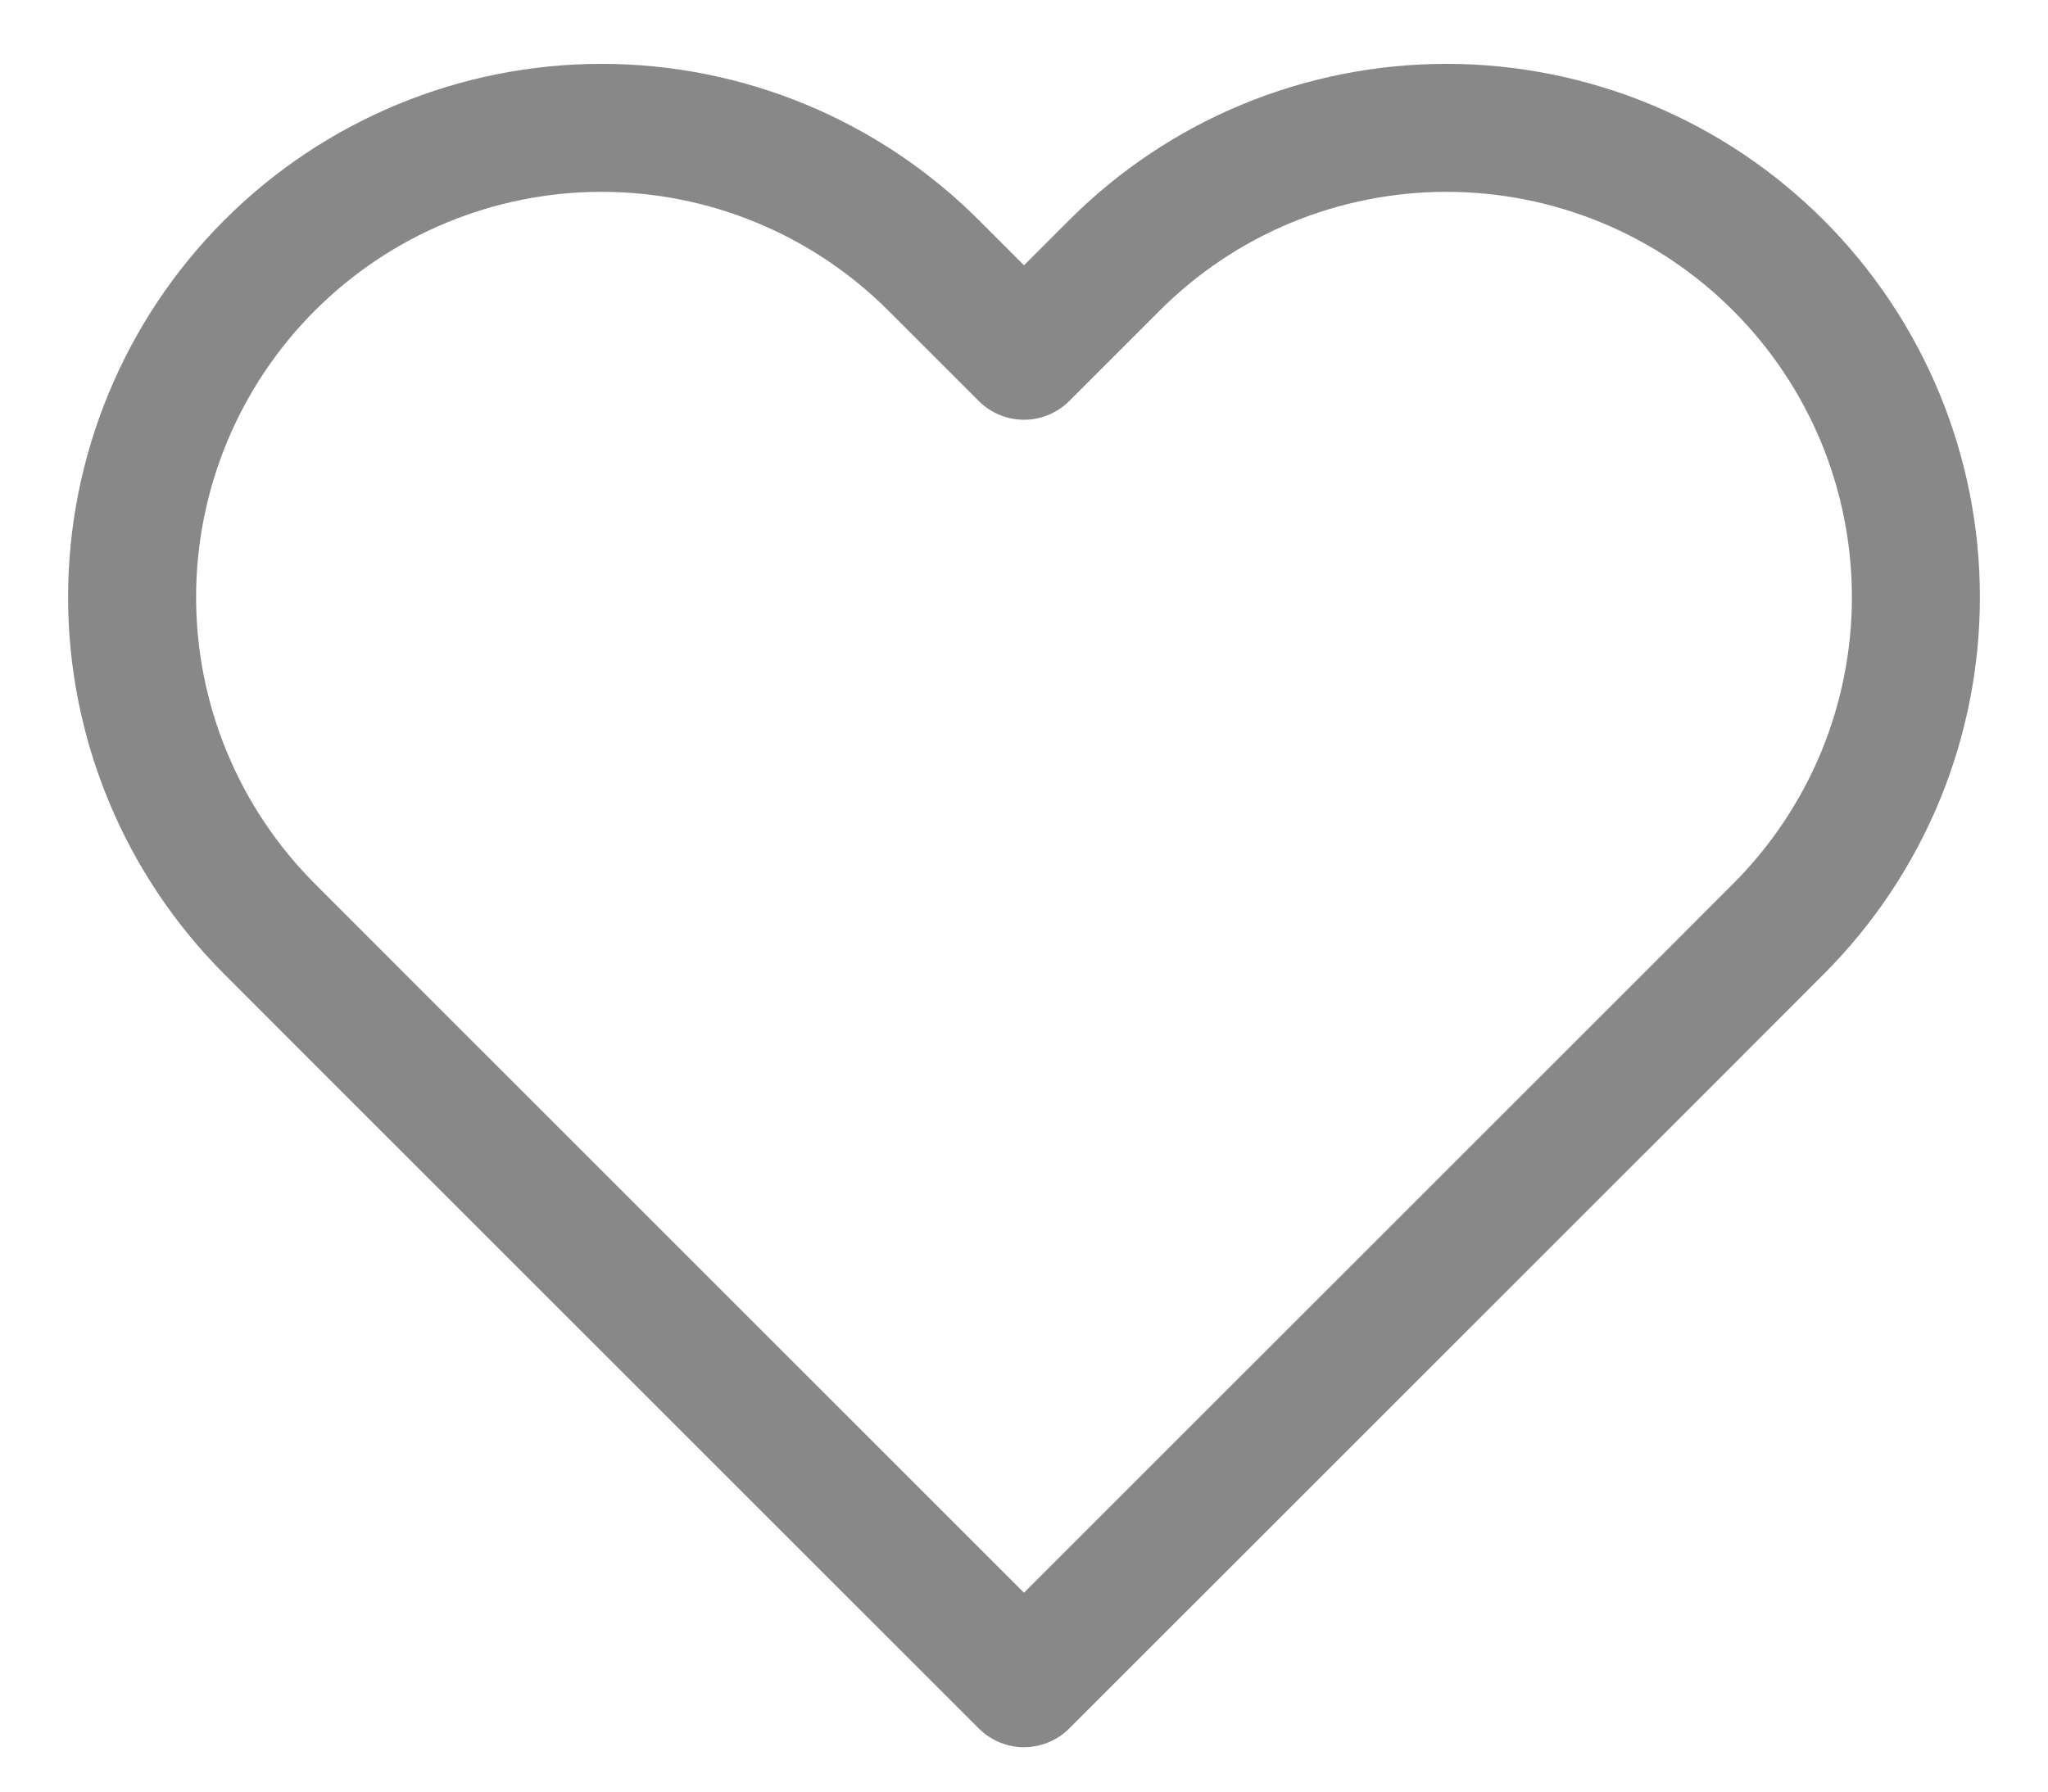
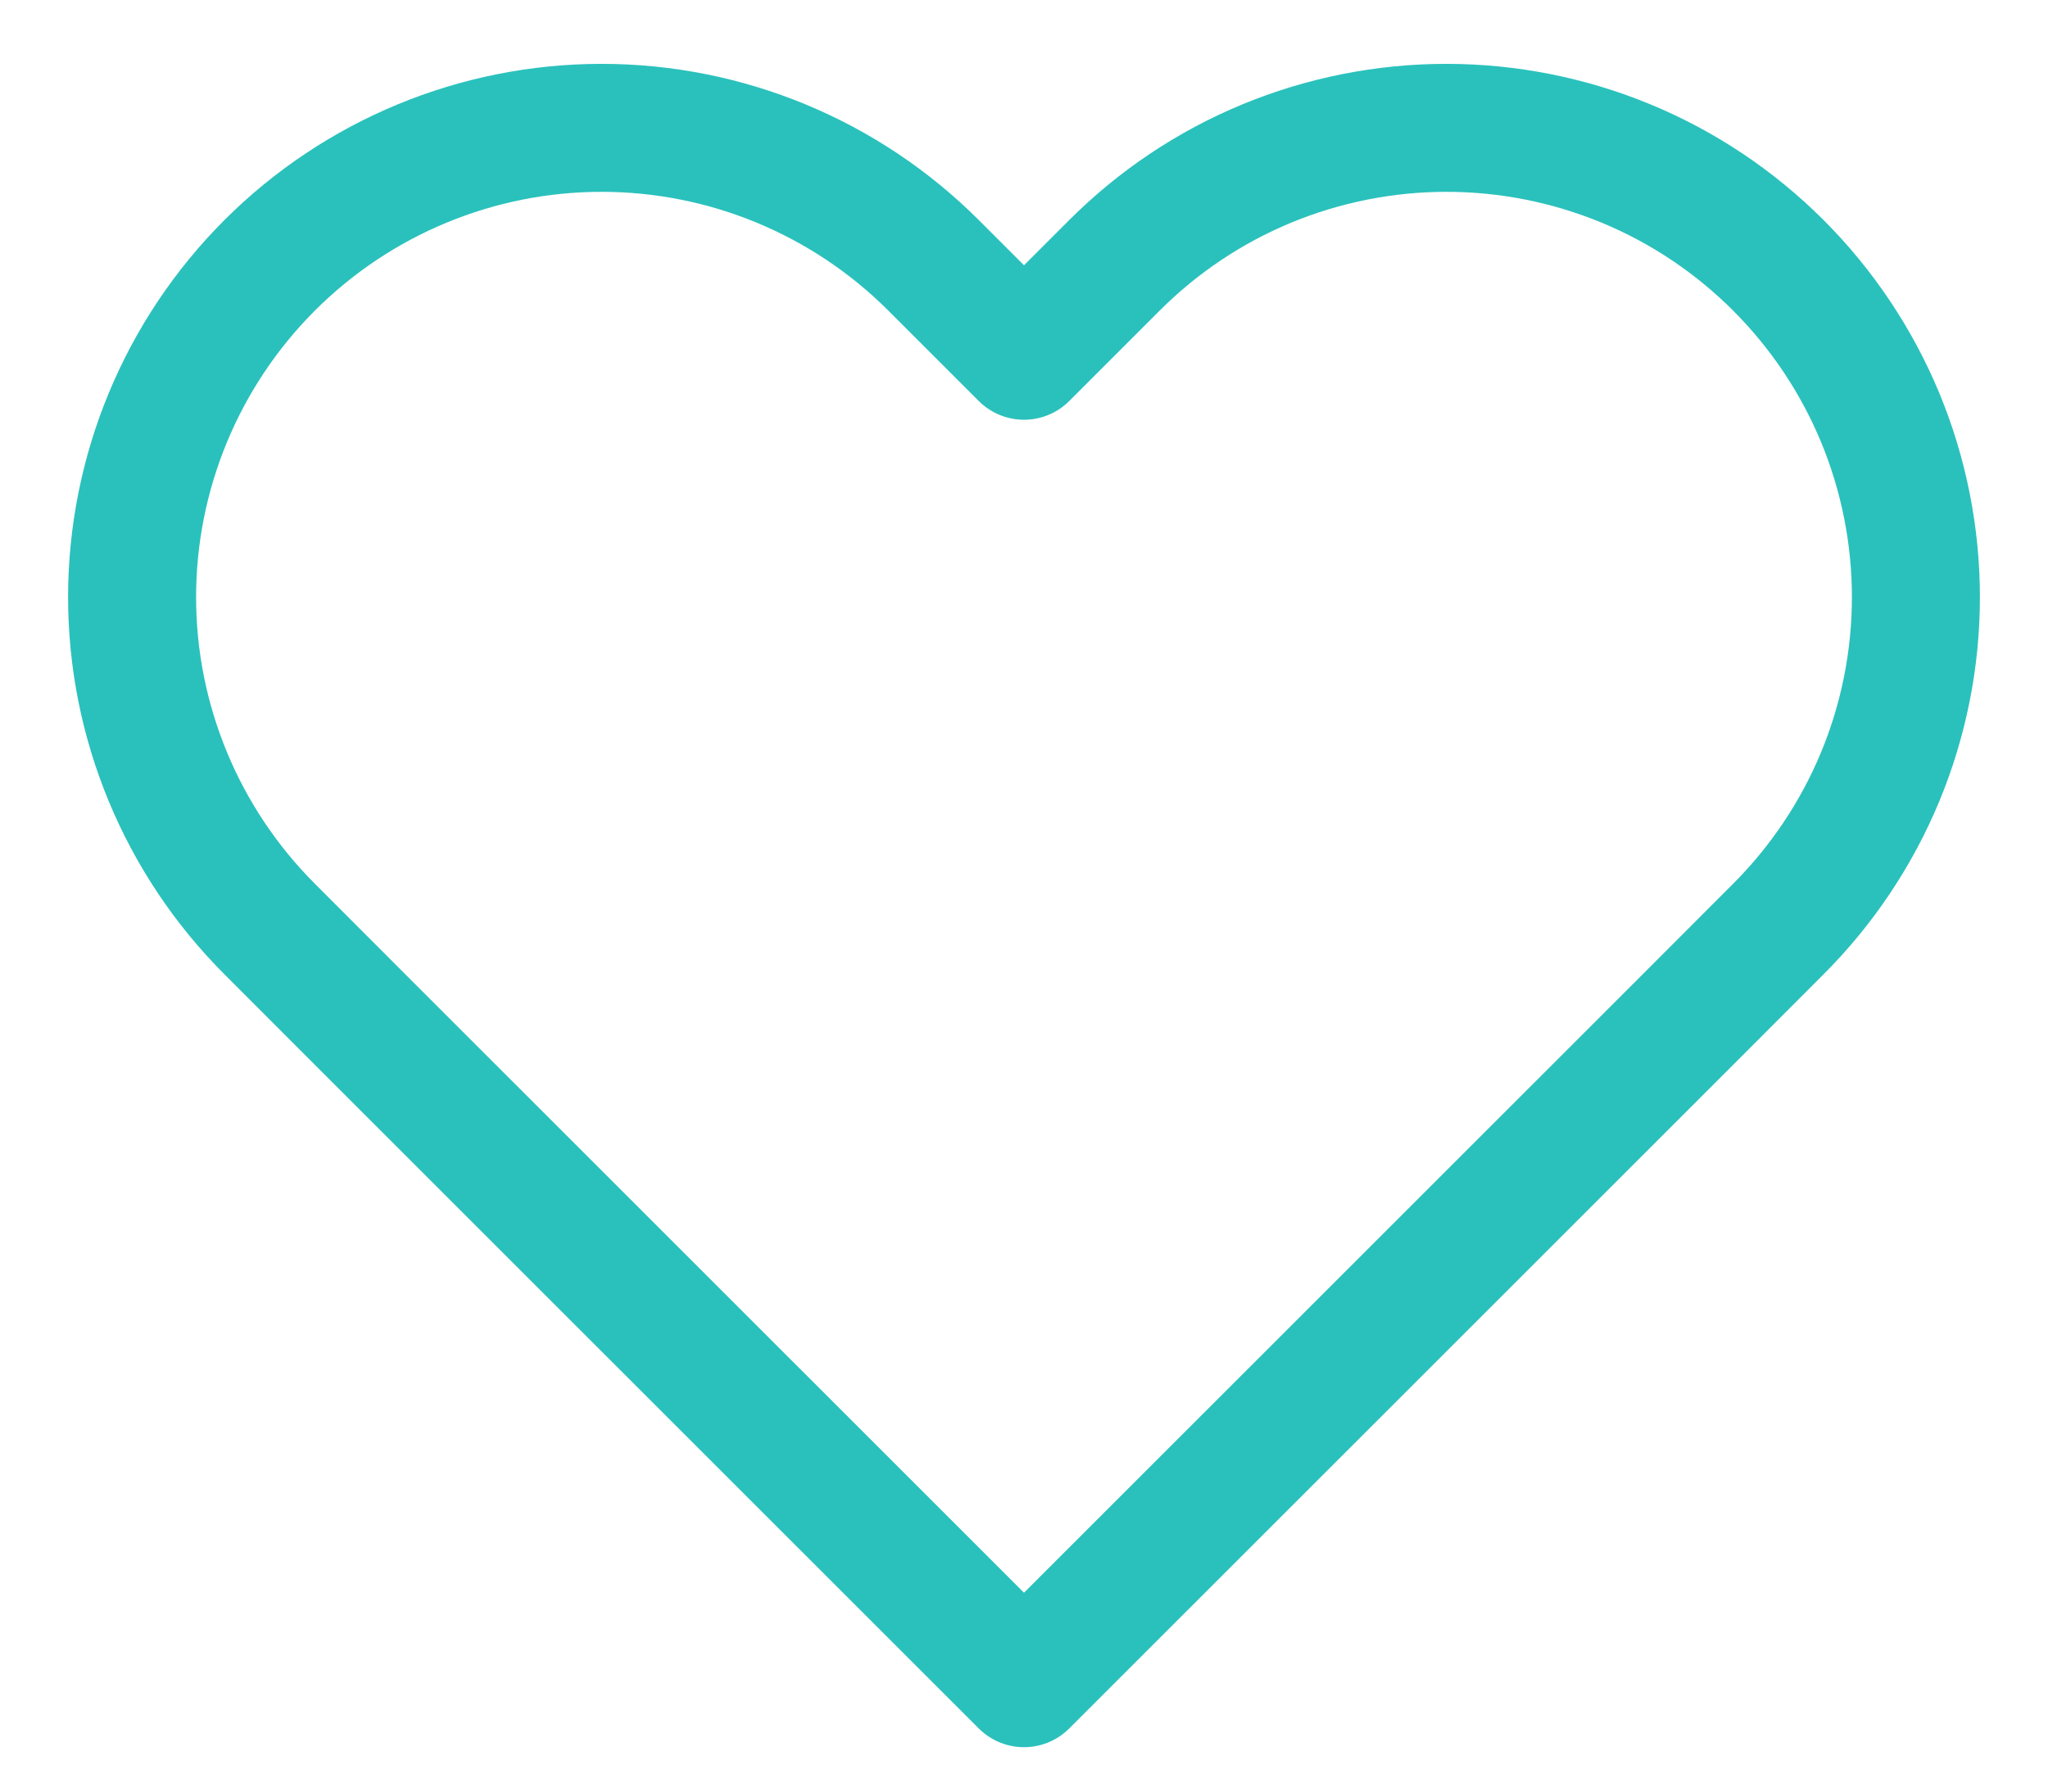
- <svg xmlns="http://www.w3.org/2000/svg" width="16" height="14" viewBox="0 0 16 14" fill="none">
-   <path d="M13.893 2.073C13.553 1.733 13.149 1.462 12.704 1.278C12.259 1.094 11.782 0.999 11.3 0.999C10.818 0.999 10.341 1.094 9.896 1.278C9.451 1.462 9.047 1.733 8.707 2.073L8 2.78L7.293 2.073C6.606 1.386 5.673 0.999 4.7 0.999C3.727 0.999 2.794 1.386 2.107 2.073C1.419 2.761 1.032 3.694 1.032 4.667C1.032 5.639 1.419 6.572 2.107 7.26L2.813 7.967L8 13.153L13.187 7.967L13.893 7.26C14.234 6.919 14.504 6.515 14.689 6.07C14.873 5.625 14.968 5.148 14.968 4.667C14.968 4.185 14.873 3.708 14.689 3.263C14.504 2.818 14.234 2.414 13.893 2.073V2.073Z" stroke="#888888" stroke-linecap="round" stroke-linejoin="round" />
+ <svg xmlns="http://www.w3.org/2000/svg" width="16" height="14" viewBox="0 0 16 14" stroke="#2ac1bc" fill="none">
+   <path d="M13.893 2.073C13.553 1.733 13.149 1.462 12.704 1.278C12.259 1.094 11.782 0.999 11.3 0.999C10.818 0.999 10.341 1.094 9.896 1.278C9.451 1.462 9.047 1.733 8.707 2.073L8 2.78L7.293 2.073C6.606 1.386 5.673 0.999 4.7 0.999C3.727 0.999 2.794 1.386 2.107 2.073C1.419 2.761 1.032 3.694 1.032 4.667C1.032 5.639 1.419 6.572 2.107 7.26L2.813 7.967L8 13.153L13.187 7.967L13.893 7.26C14.234 6.919 14.504 6.515 14.689 6.07C14.873 5.625 14.968 5.148 14.968 4.667C14.968 4.185 14.873 3.708 14.689 3.263C14.504 2.818 14.234 2.414 13.893 2.073V2.073Z" stroke-linecap="round" stroke-linejoin="round" />
</svg>
